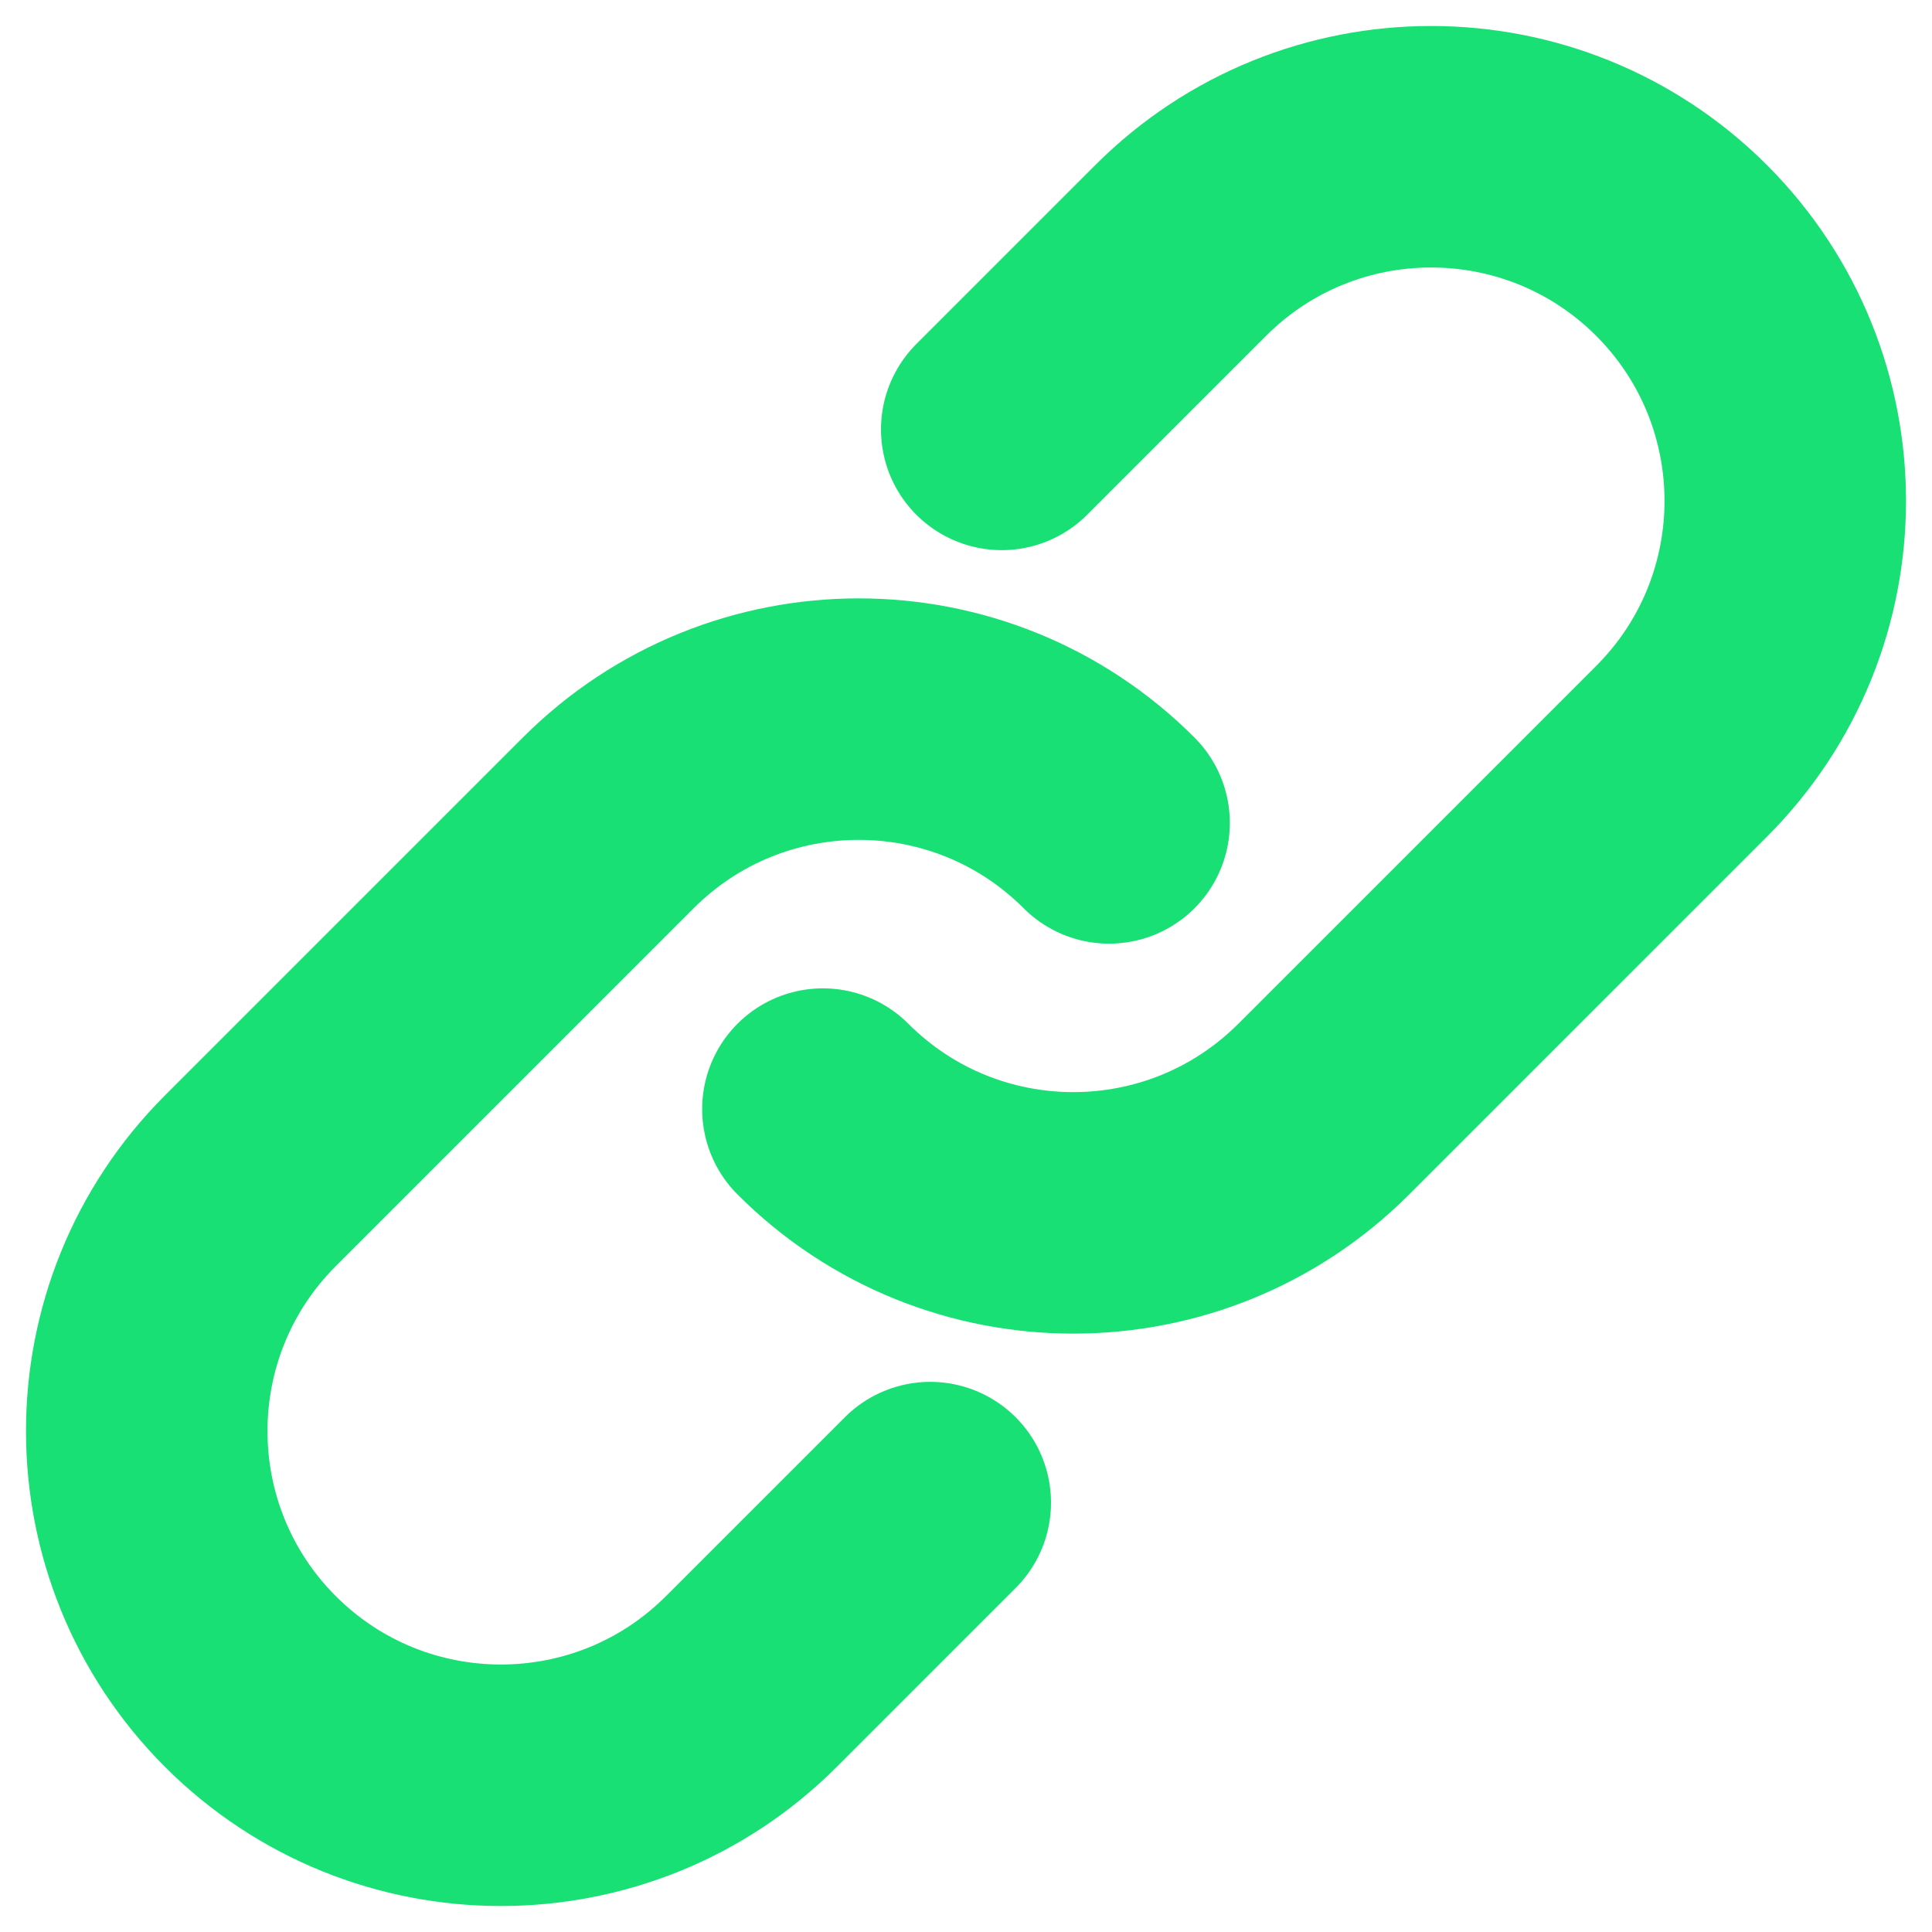
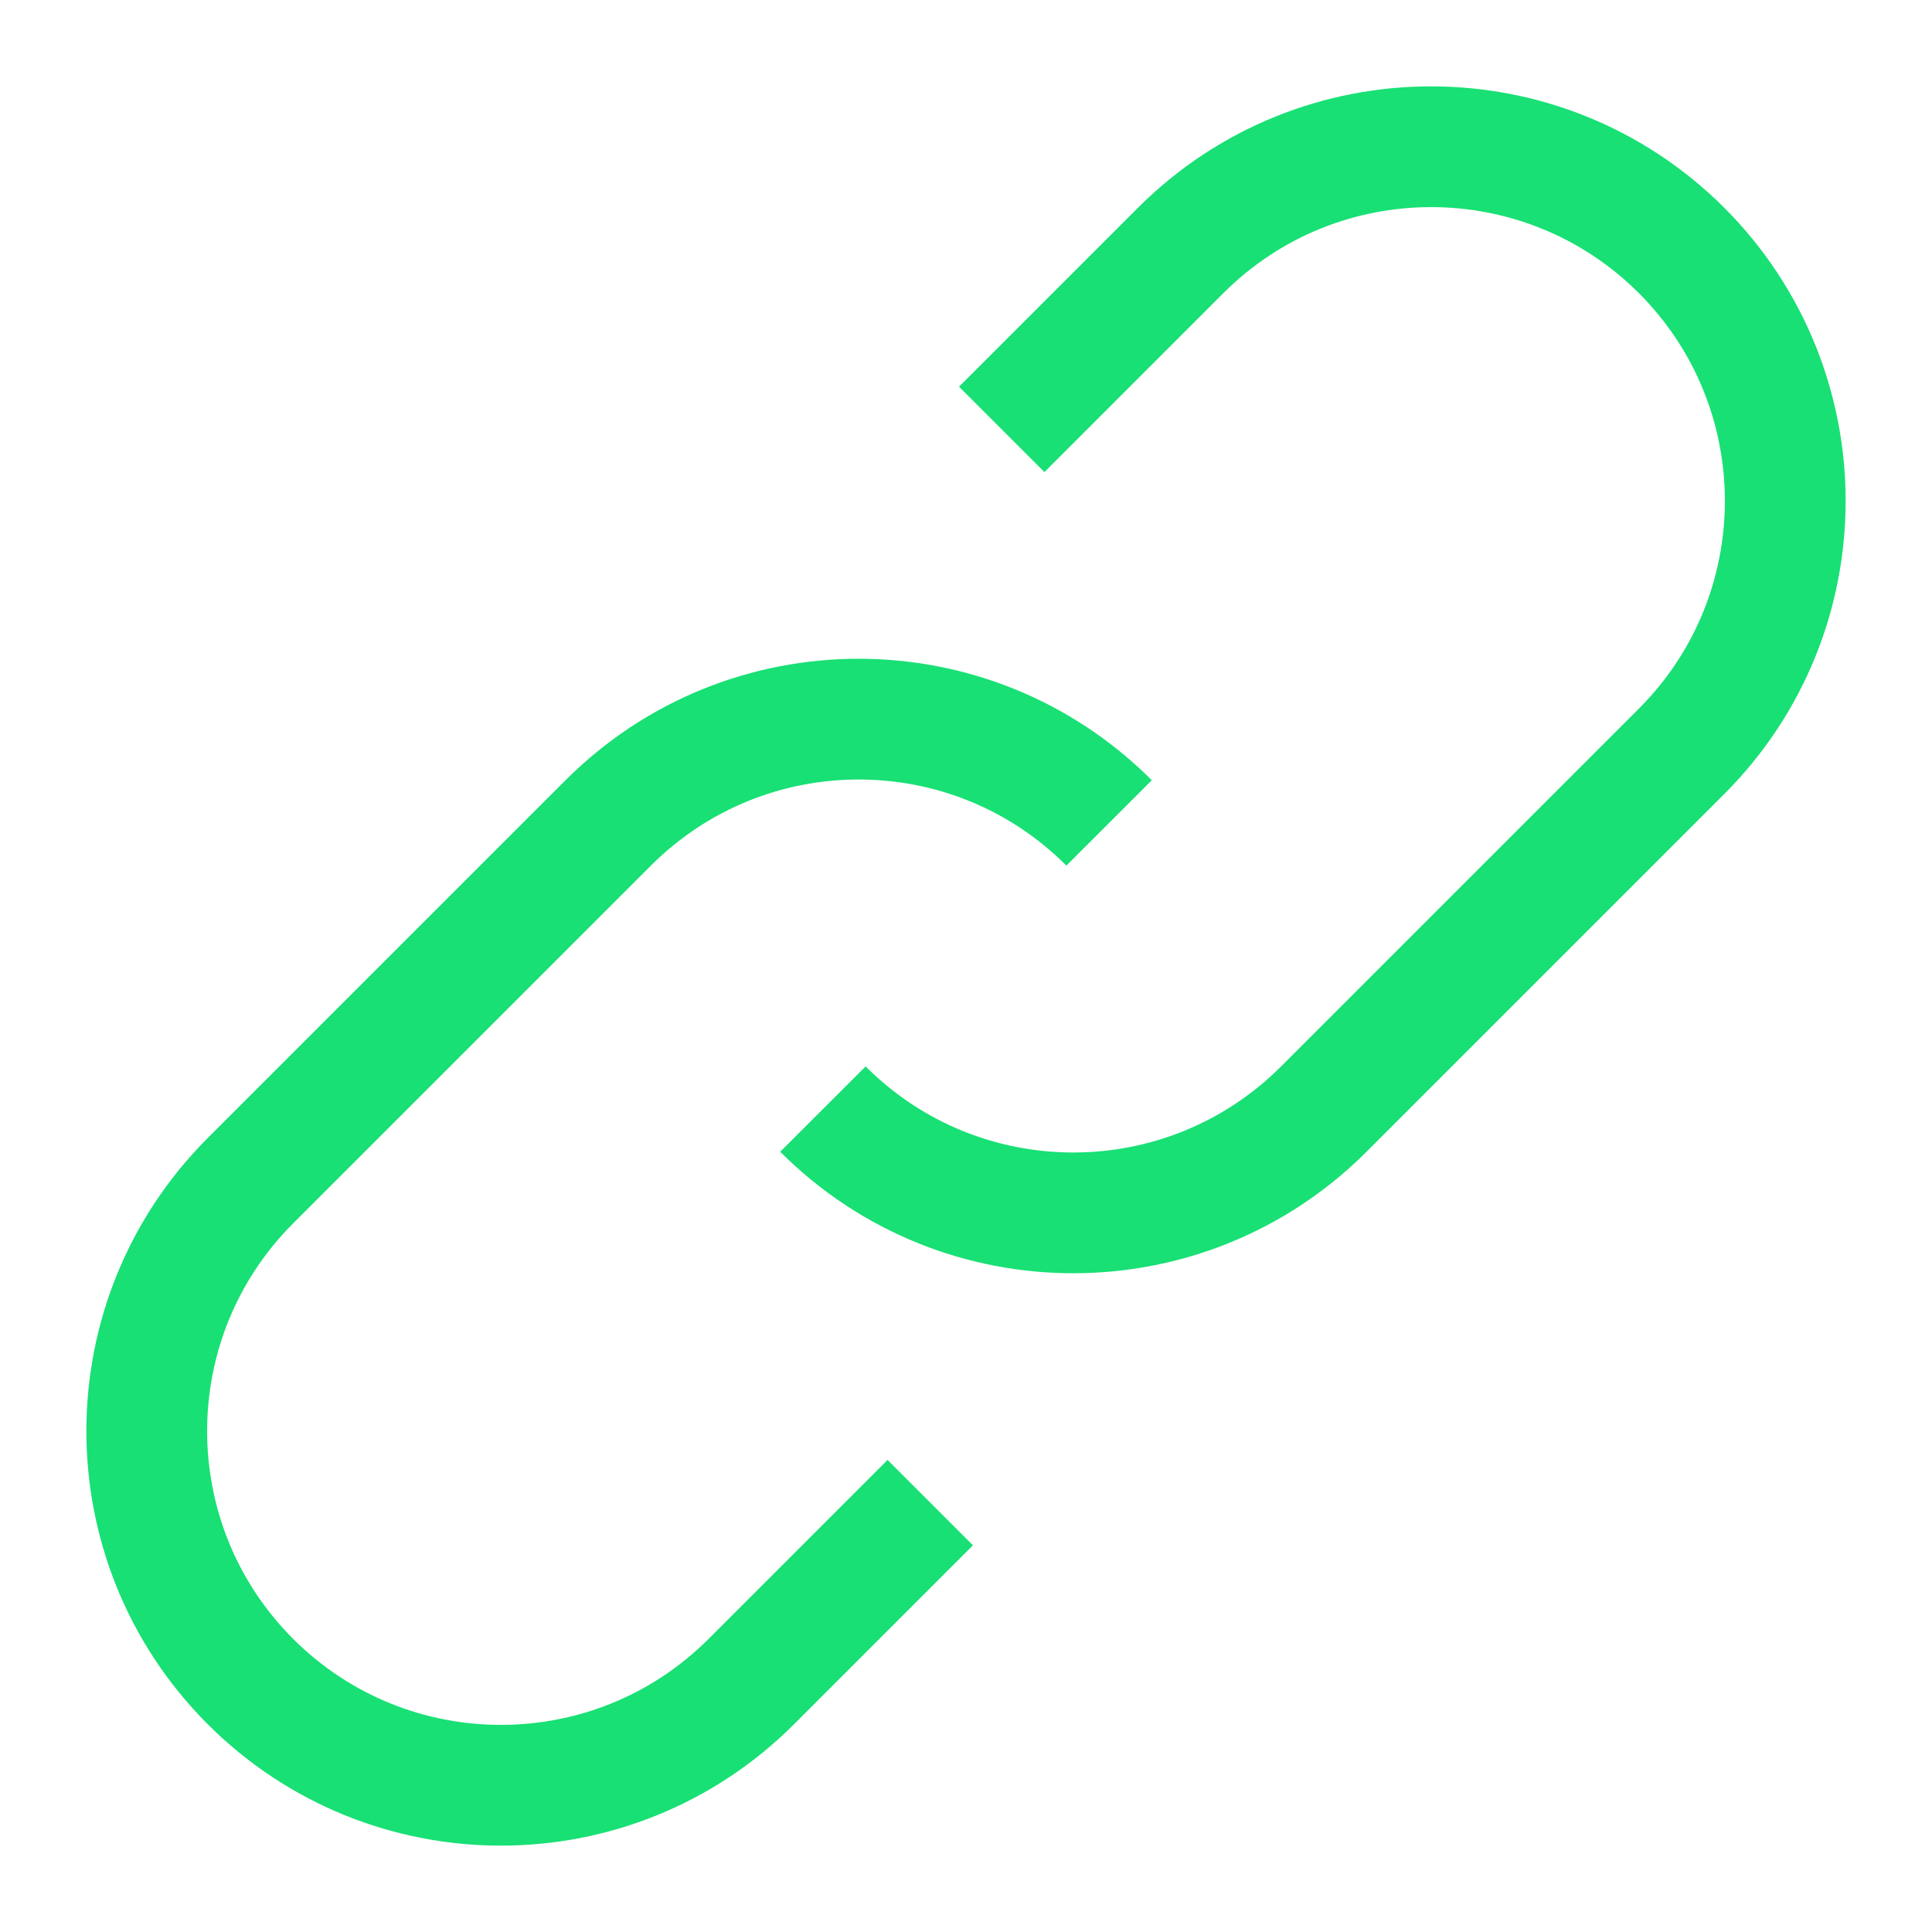
<svg xmlns="http://www.w3.org/2000/svg" width="16" height="16" viewBox="0 0 16 16" fill="none">
-   <path d="M6.815 9.185C7.96 10.331 9.817 10.331 10.963 9.185L13.926 6.222C15.071 5.077 15.071 3.22 13.926 2.074C12.78 0.929 10.923 0.929 9.778 2.074L8.296 3.556" stroke="#18E074" stroke-width="2" stroke-linecap="round" />
-   <path d="M9.185 6.815C8.04 5.669 6.183 5.669 5.037 6.815L2.074 9.778C0.929 10.923 0.929 12.78 2.074 13.926C3.22 15.071 5.077 15.071 6.222 13.926L7.704 12.444" stroke="#18E074" stroke-width="2" stroke-linecap="round" />
+   <path d="M6.815 9.185C7.96 10.331 9.817 10.331 10.963 9.185L13.926 6.222C15.071 5.077 15.071 3.22 13.926 2.074C12.78 0.929 10.923 0.929 9.778 2.074L8.296 3.556" stroke="#18E074" strokeWidth="2" strokeLinecap="round" />
+   <path d="M9.185 6.815C8.04 5.669 6.183 5.669 5.037 6.815L2.074 9.778C0.929 10.923 0.929 12.78 2.074 13.926C3.22 15.071 5.077 15.071 6.222 13.926L7.704 12.444" stroke="#18E074" strokeWidth="2" strokeLinecap="round" />
</svg>
